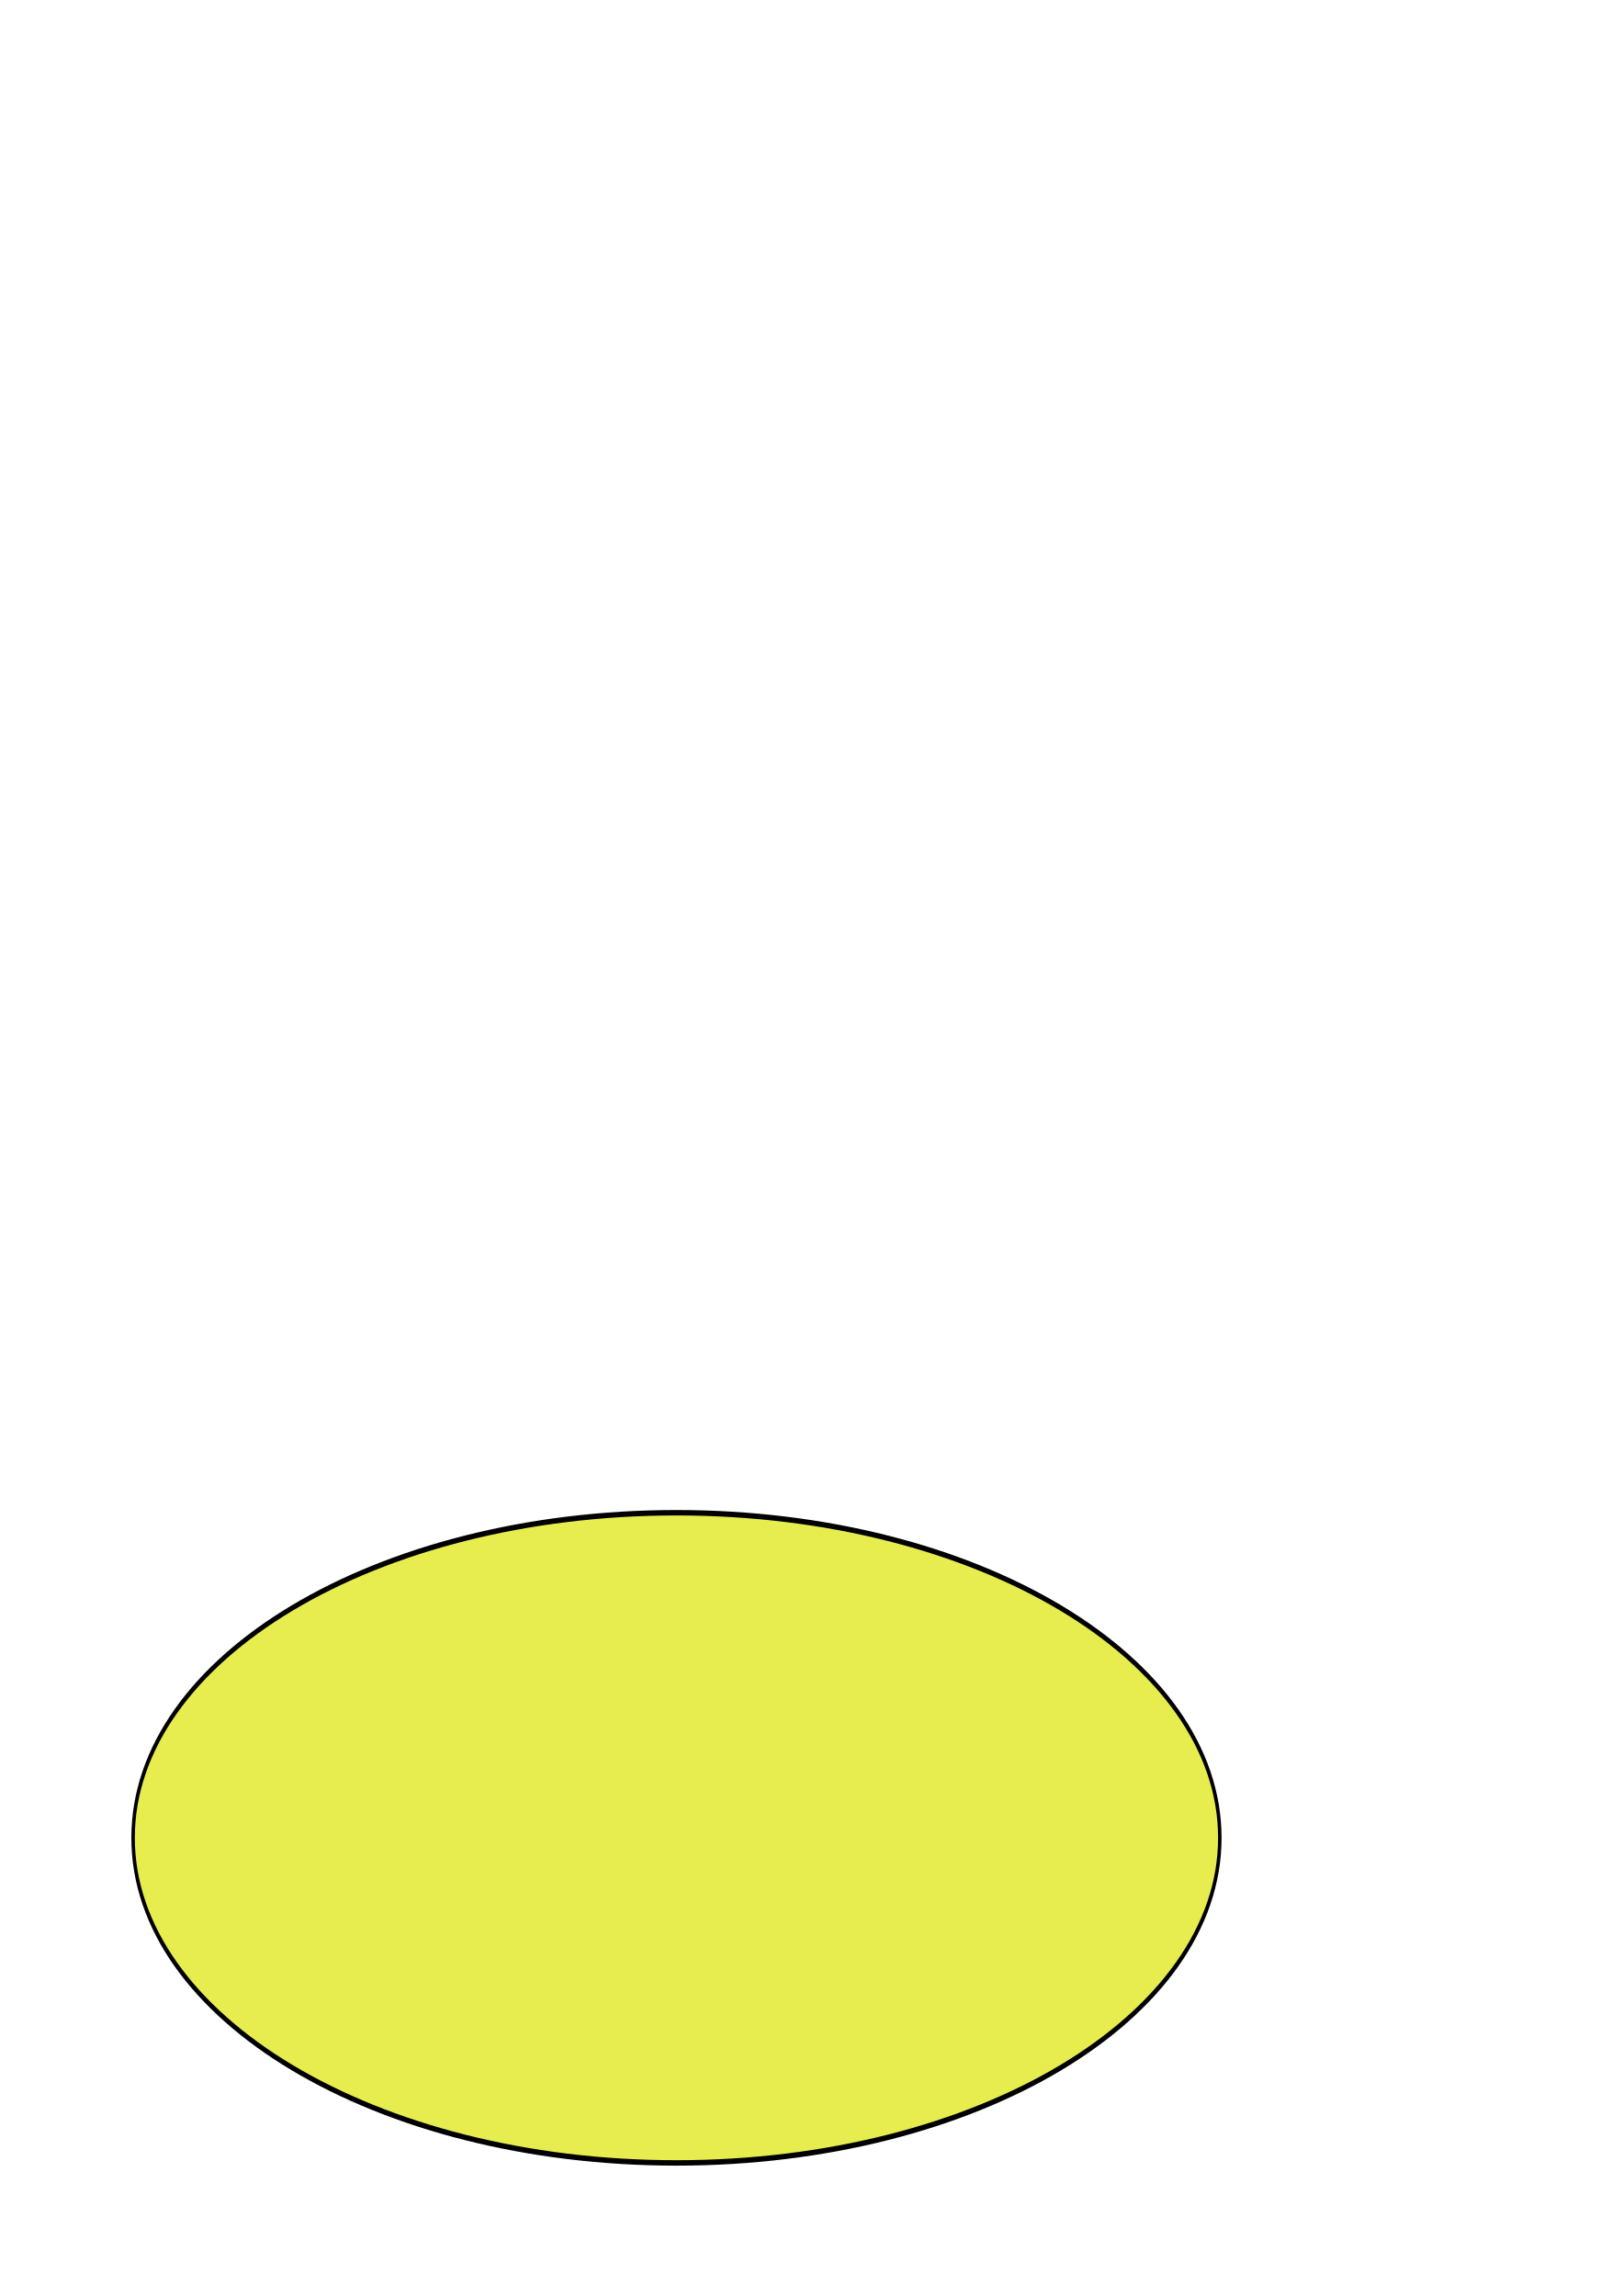
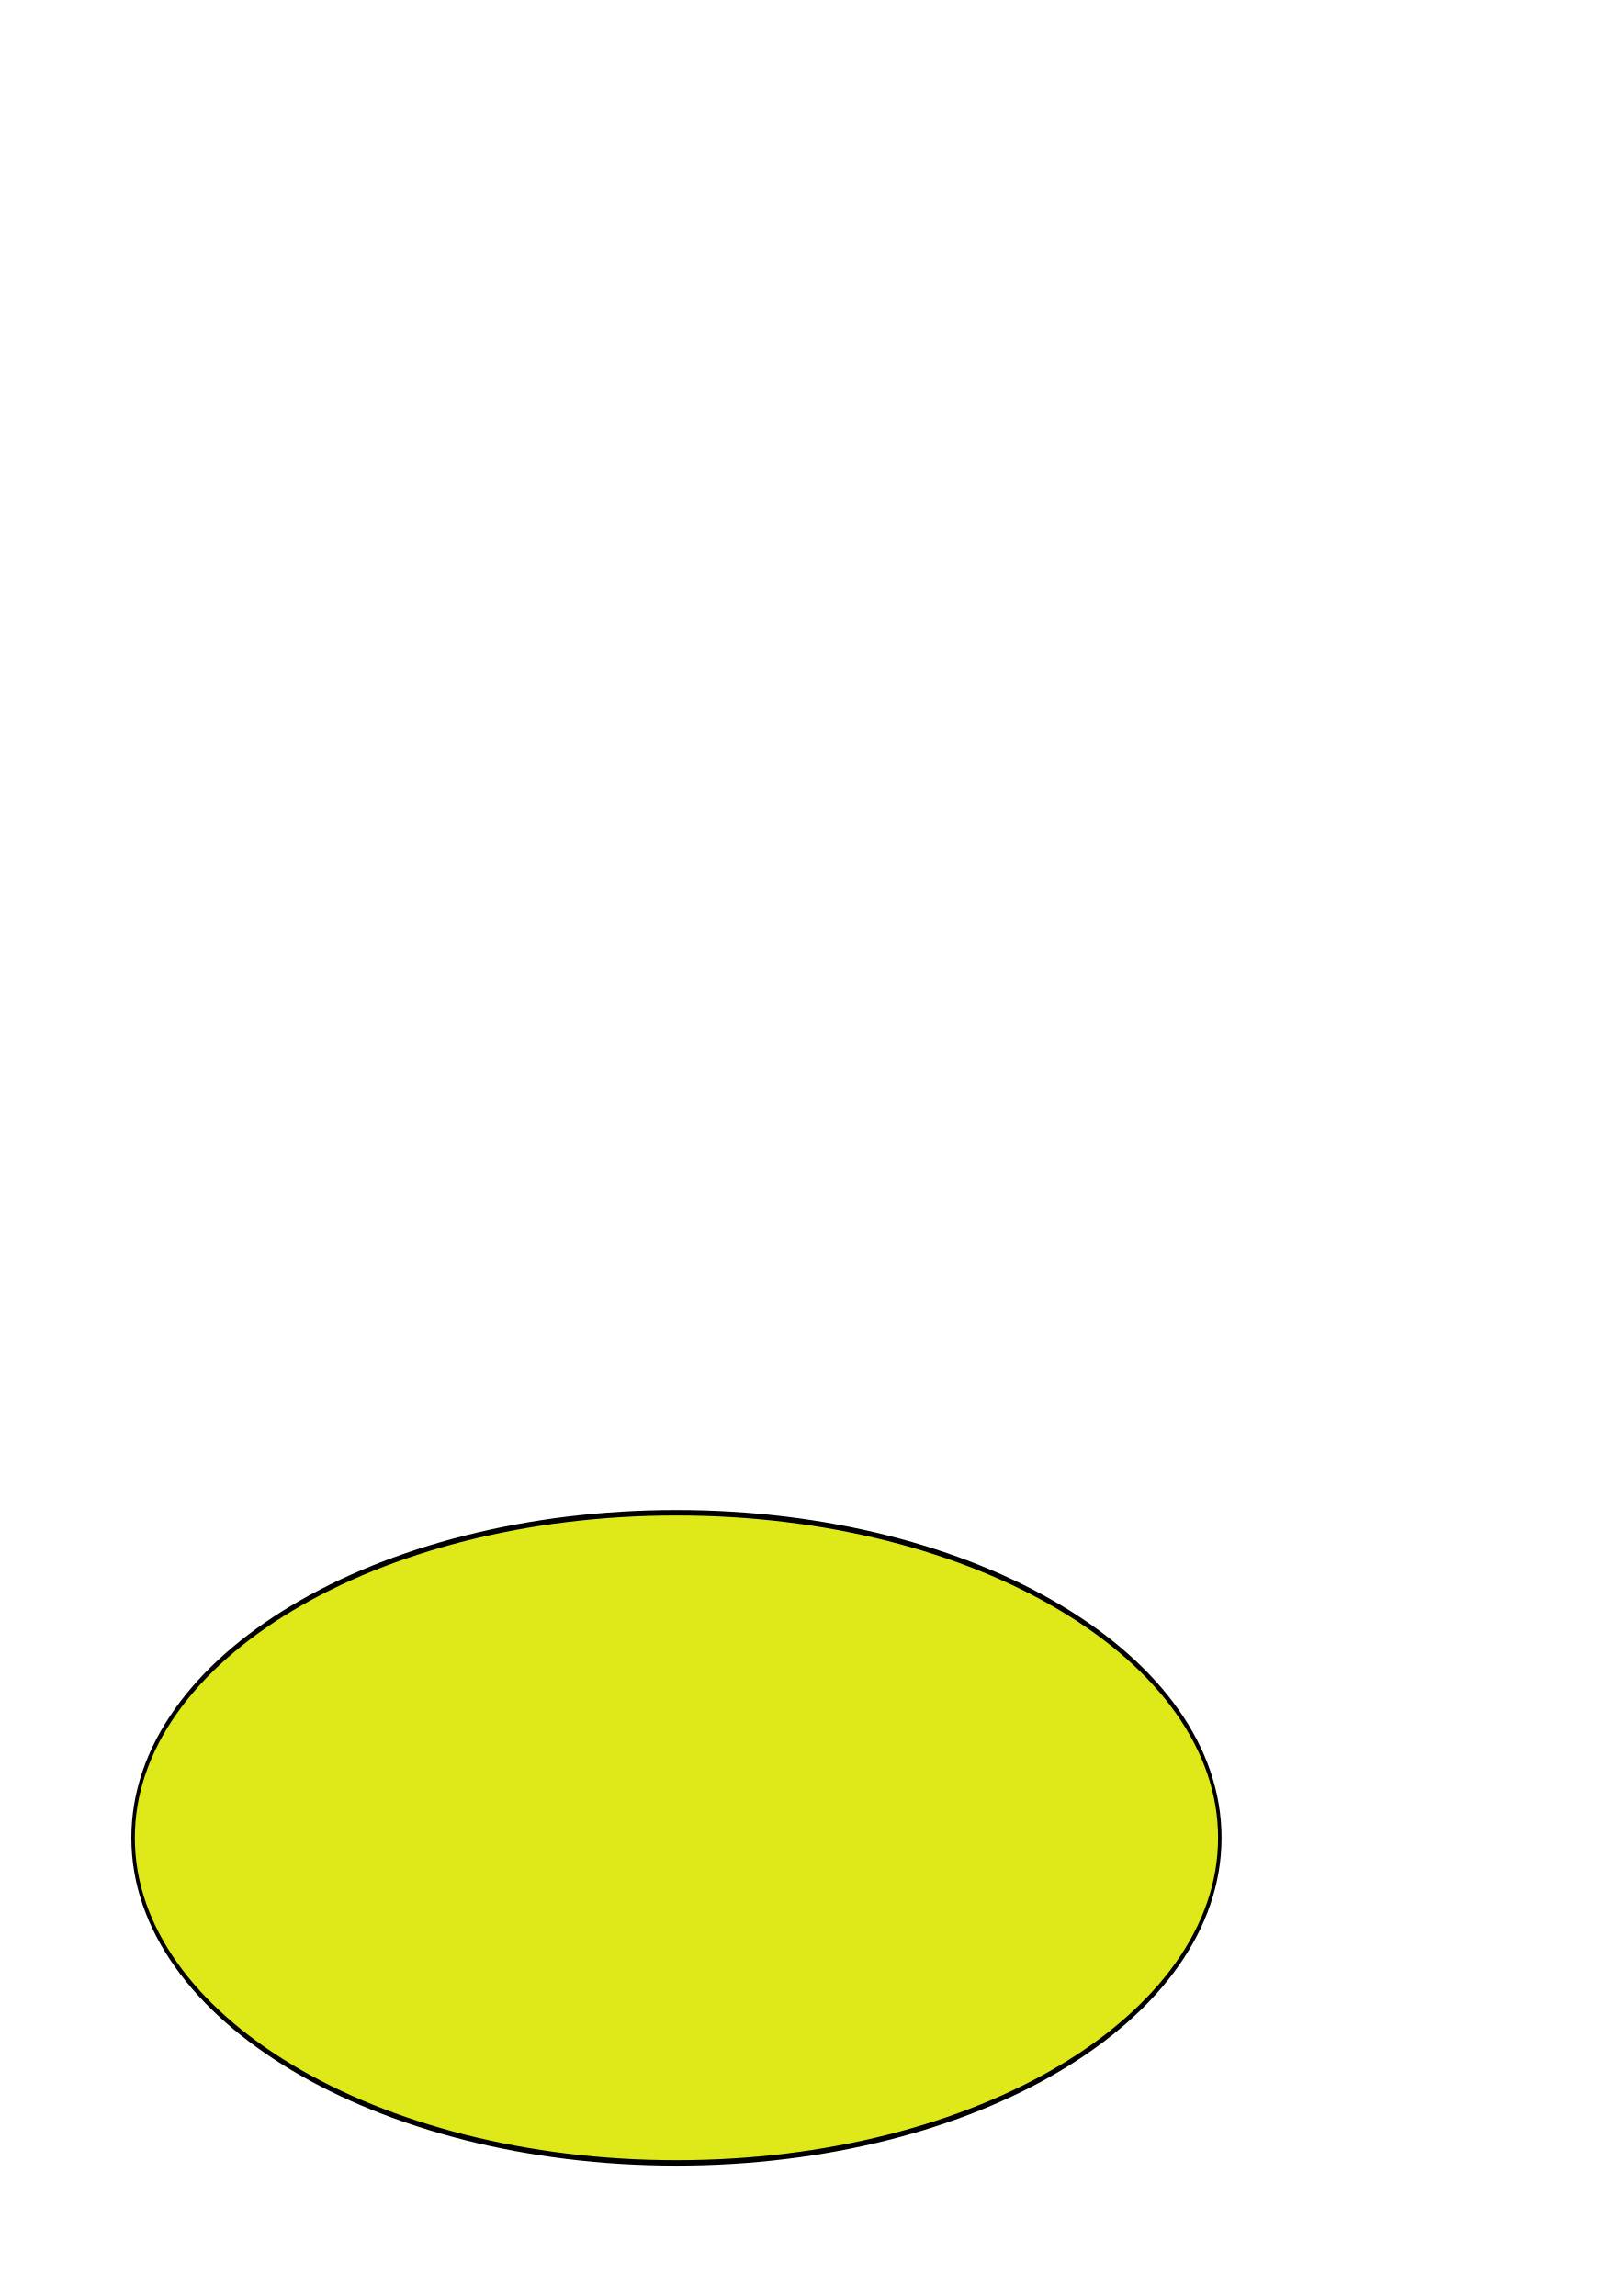
<svg xmlns="http://www.w3.org/2000/svg" width="744.094" height="1052.362" id="svg2" version="1.1">
  <defs id="defs4" />
  <g id="layer1">
-     <path style="fill:#dce500;fill-opacity:0.693;stroke:#000000;stroke-width:1.139;stroke-linejoin:round;stroke-miterlimit:4;stroke-opacity:1;stroke-dasharray:none" id="path3755" d="m 529.32,854.877 a 178.292,68.185 0 1 1 -356.584,0 178.292,68.185 0 1 1 356.584,0 z" transform="matrix(1.396616,0,0,2.1853,-180.2512,-1025.801)" />
+     <path style="fill:#dce500;fill-opacity:0.905;stroke:#000000;stroke-width:1.139;stroke-linejoin:round;stroke-miterlimit:4;stroke-opacity:1;stroke-dasharray:none" id="path3755" d="m 529.32,854.877 a 178.292,68.185 0 1 1 -356.584,0 178.292,68.185 0 1 1 356.584,0 z" transform="matrix(1.396616,0,0,2.1853,-180.2512,-1025.801)" />
  </g>
</svg>
